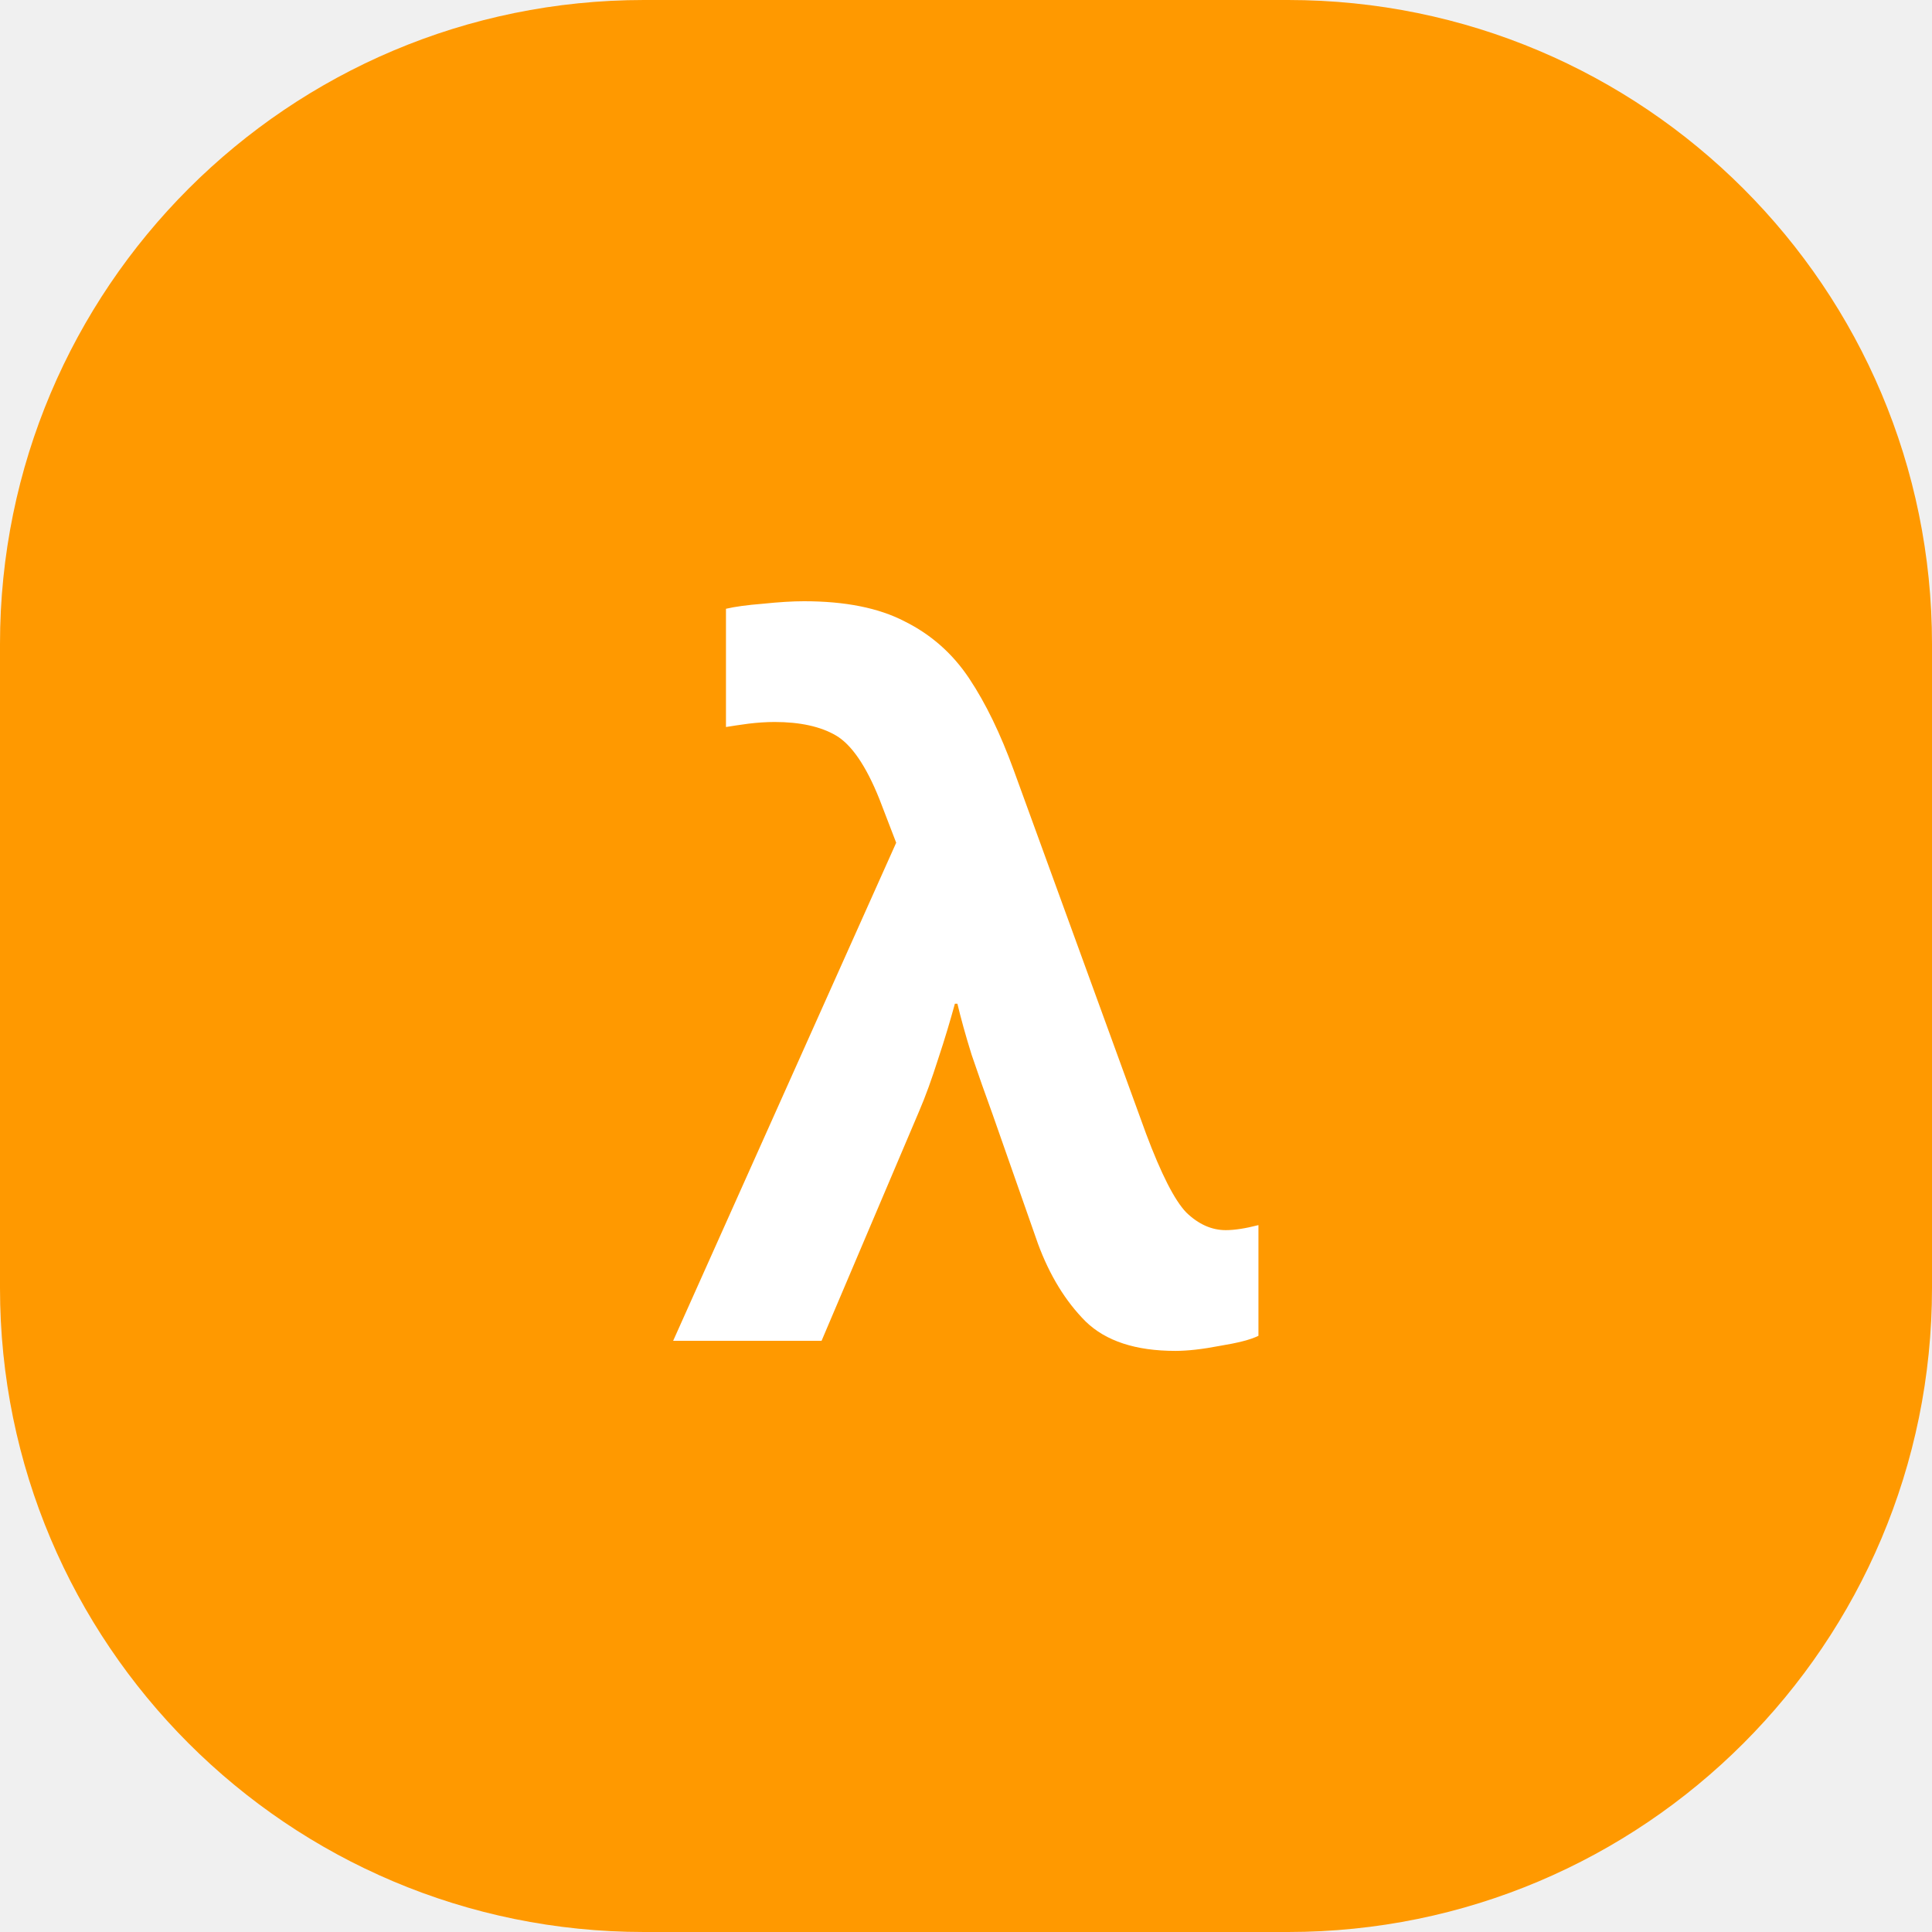
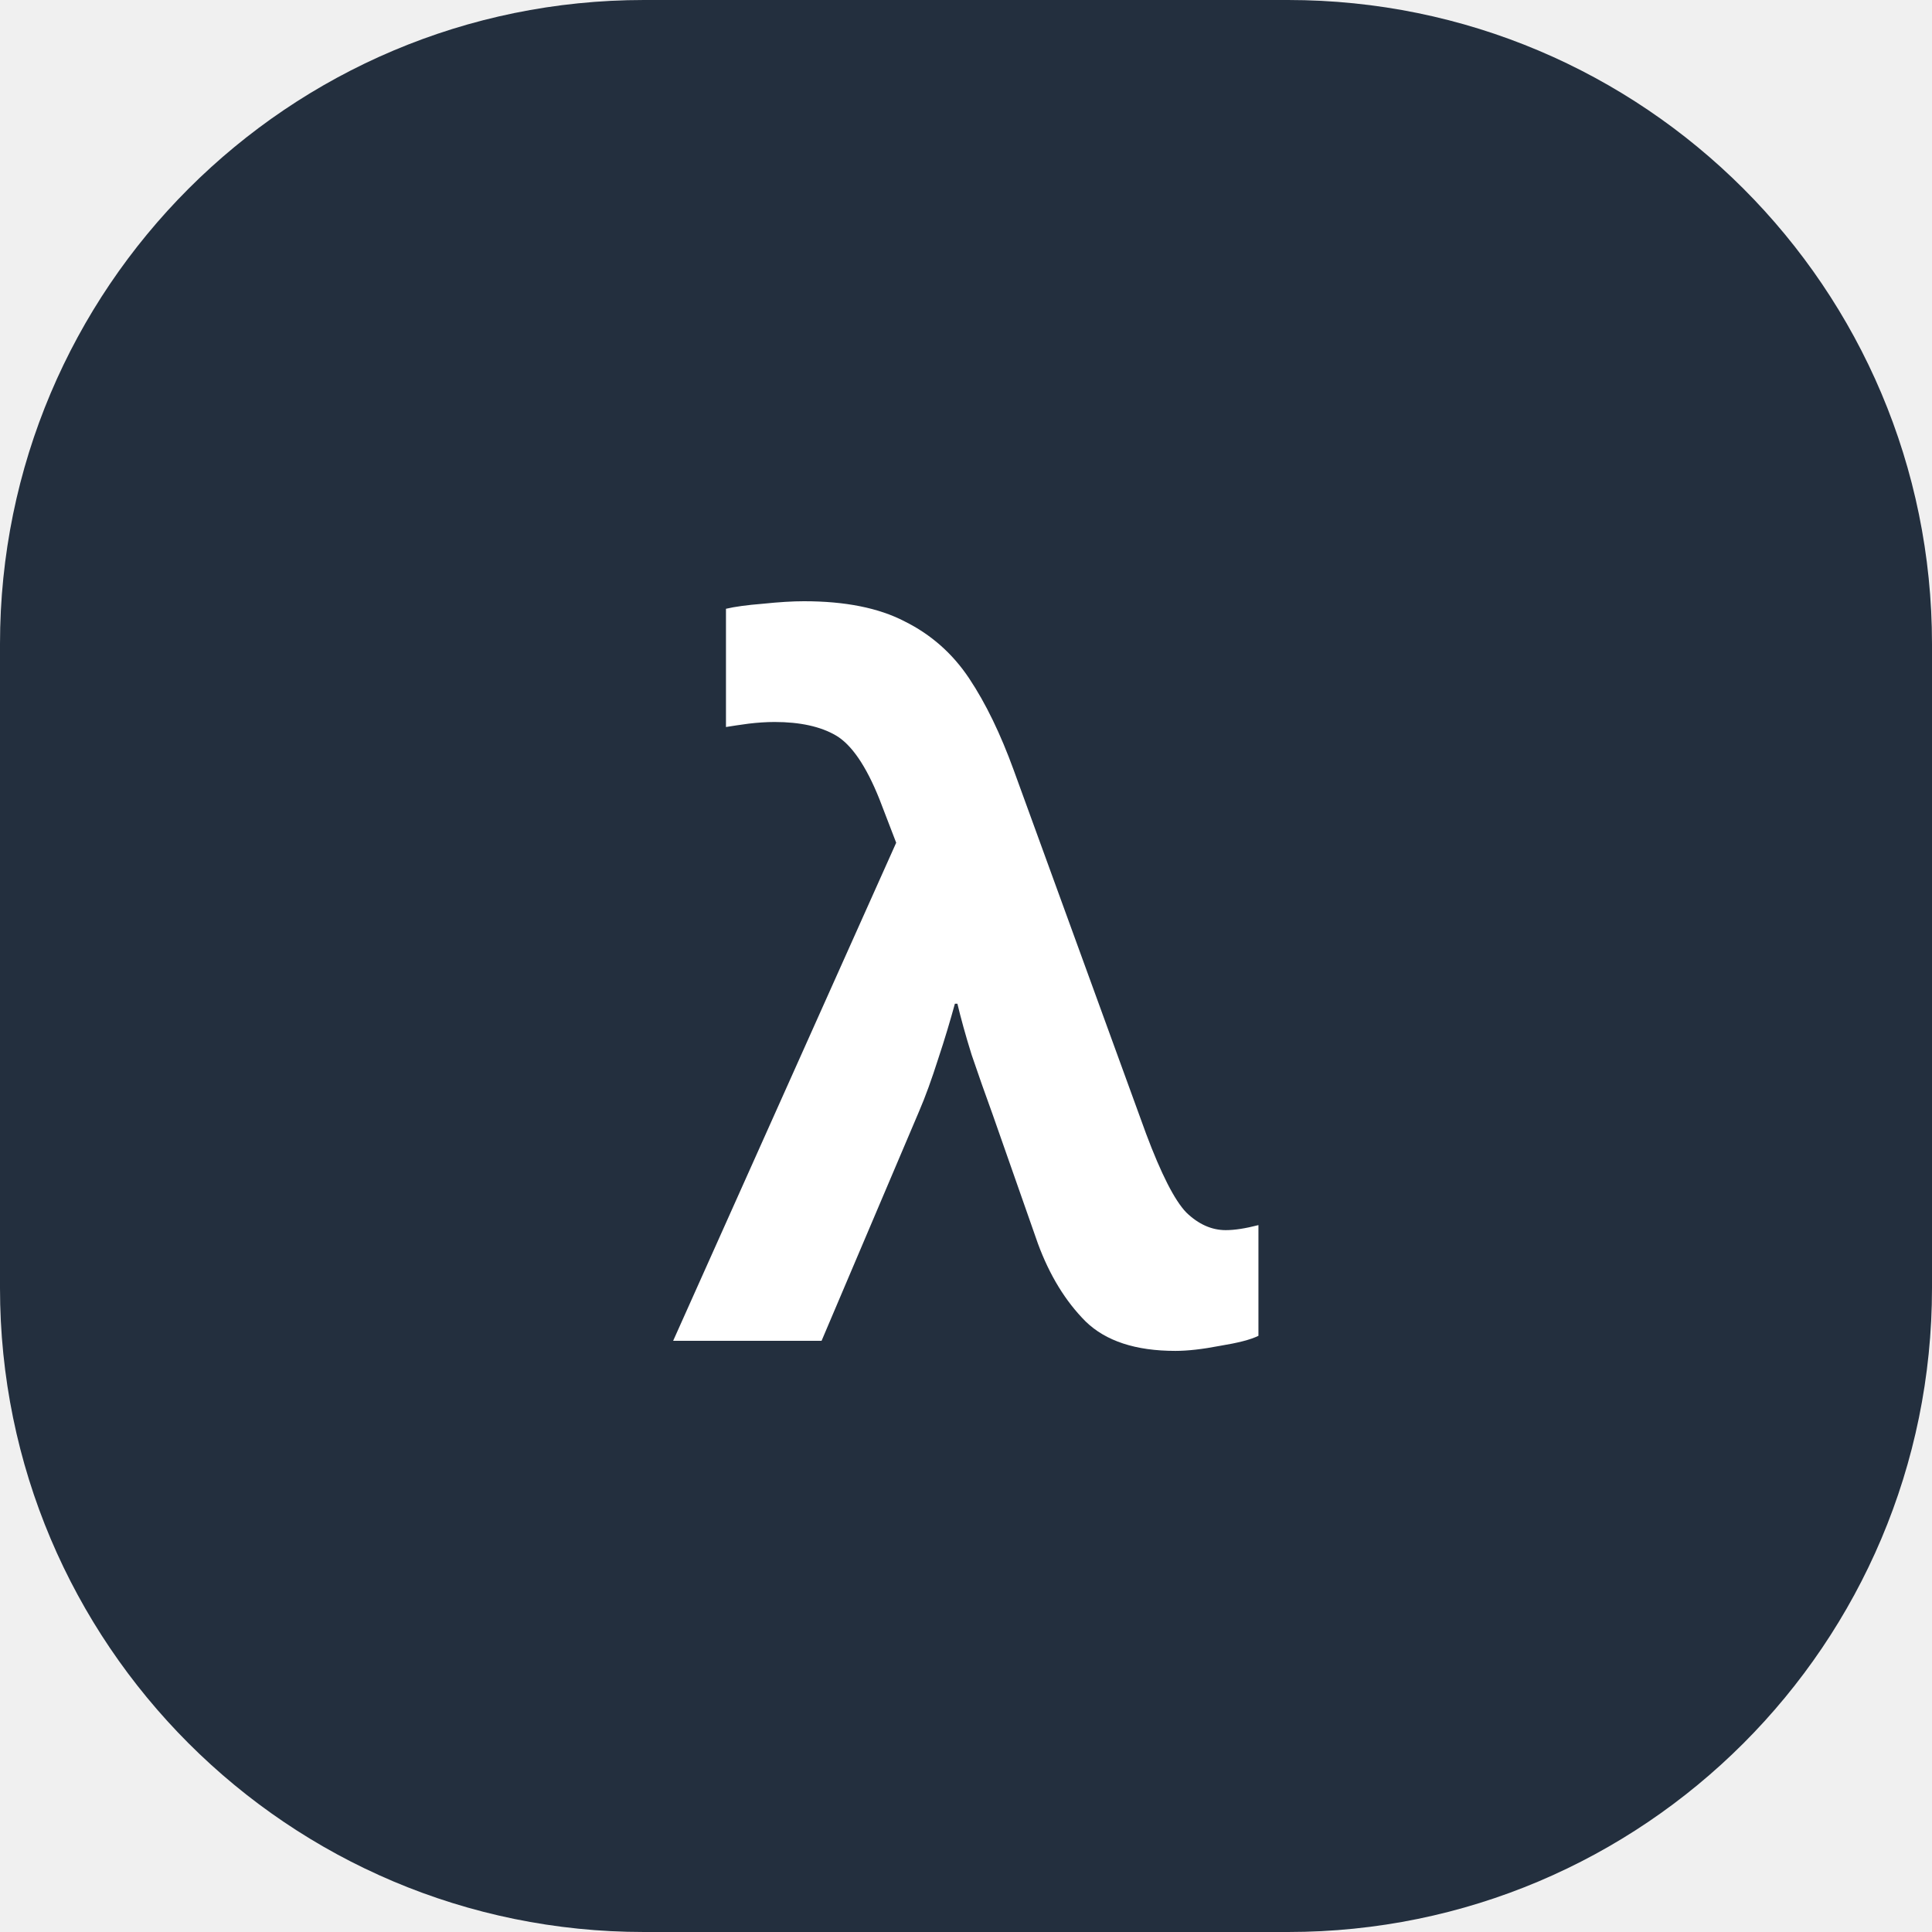
<svg xmlns="http://www.w3.org/2000/svg" width="36" height="36" viewBox="0 0 36 36" fill="none">
-   <rect x="0" y="0" width="36" height="36" rx="12" fill="#FF9900" />
+   <rect x="0" y="0" width="36" height="36" rx="12" fill="#232F3E" />
  <svg x="6" y="6" width="24" height="24" viewBox="0 0 24 24" fill="white">
    <text x="50%" y="50%" text-anchor="middle" dominant-baseline="central" font-family="Verdana, sans-serif" font-size="18" font-weight="bold">λ</text>
  </svg>
</svg>
